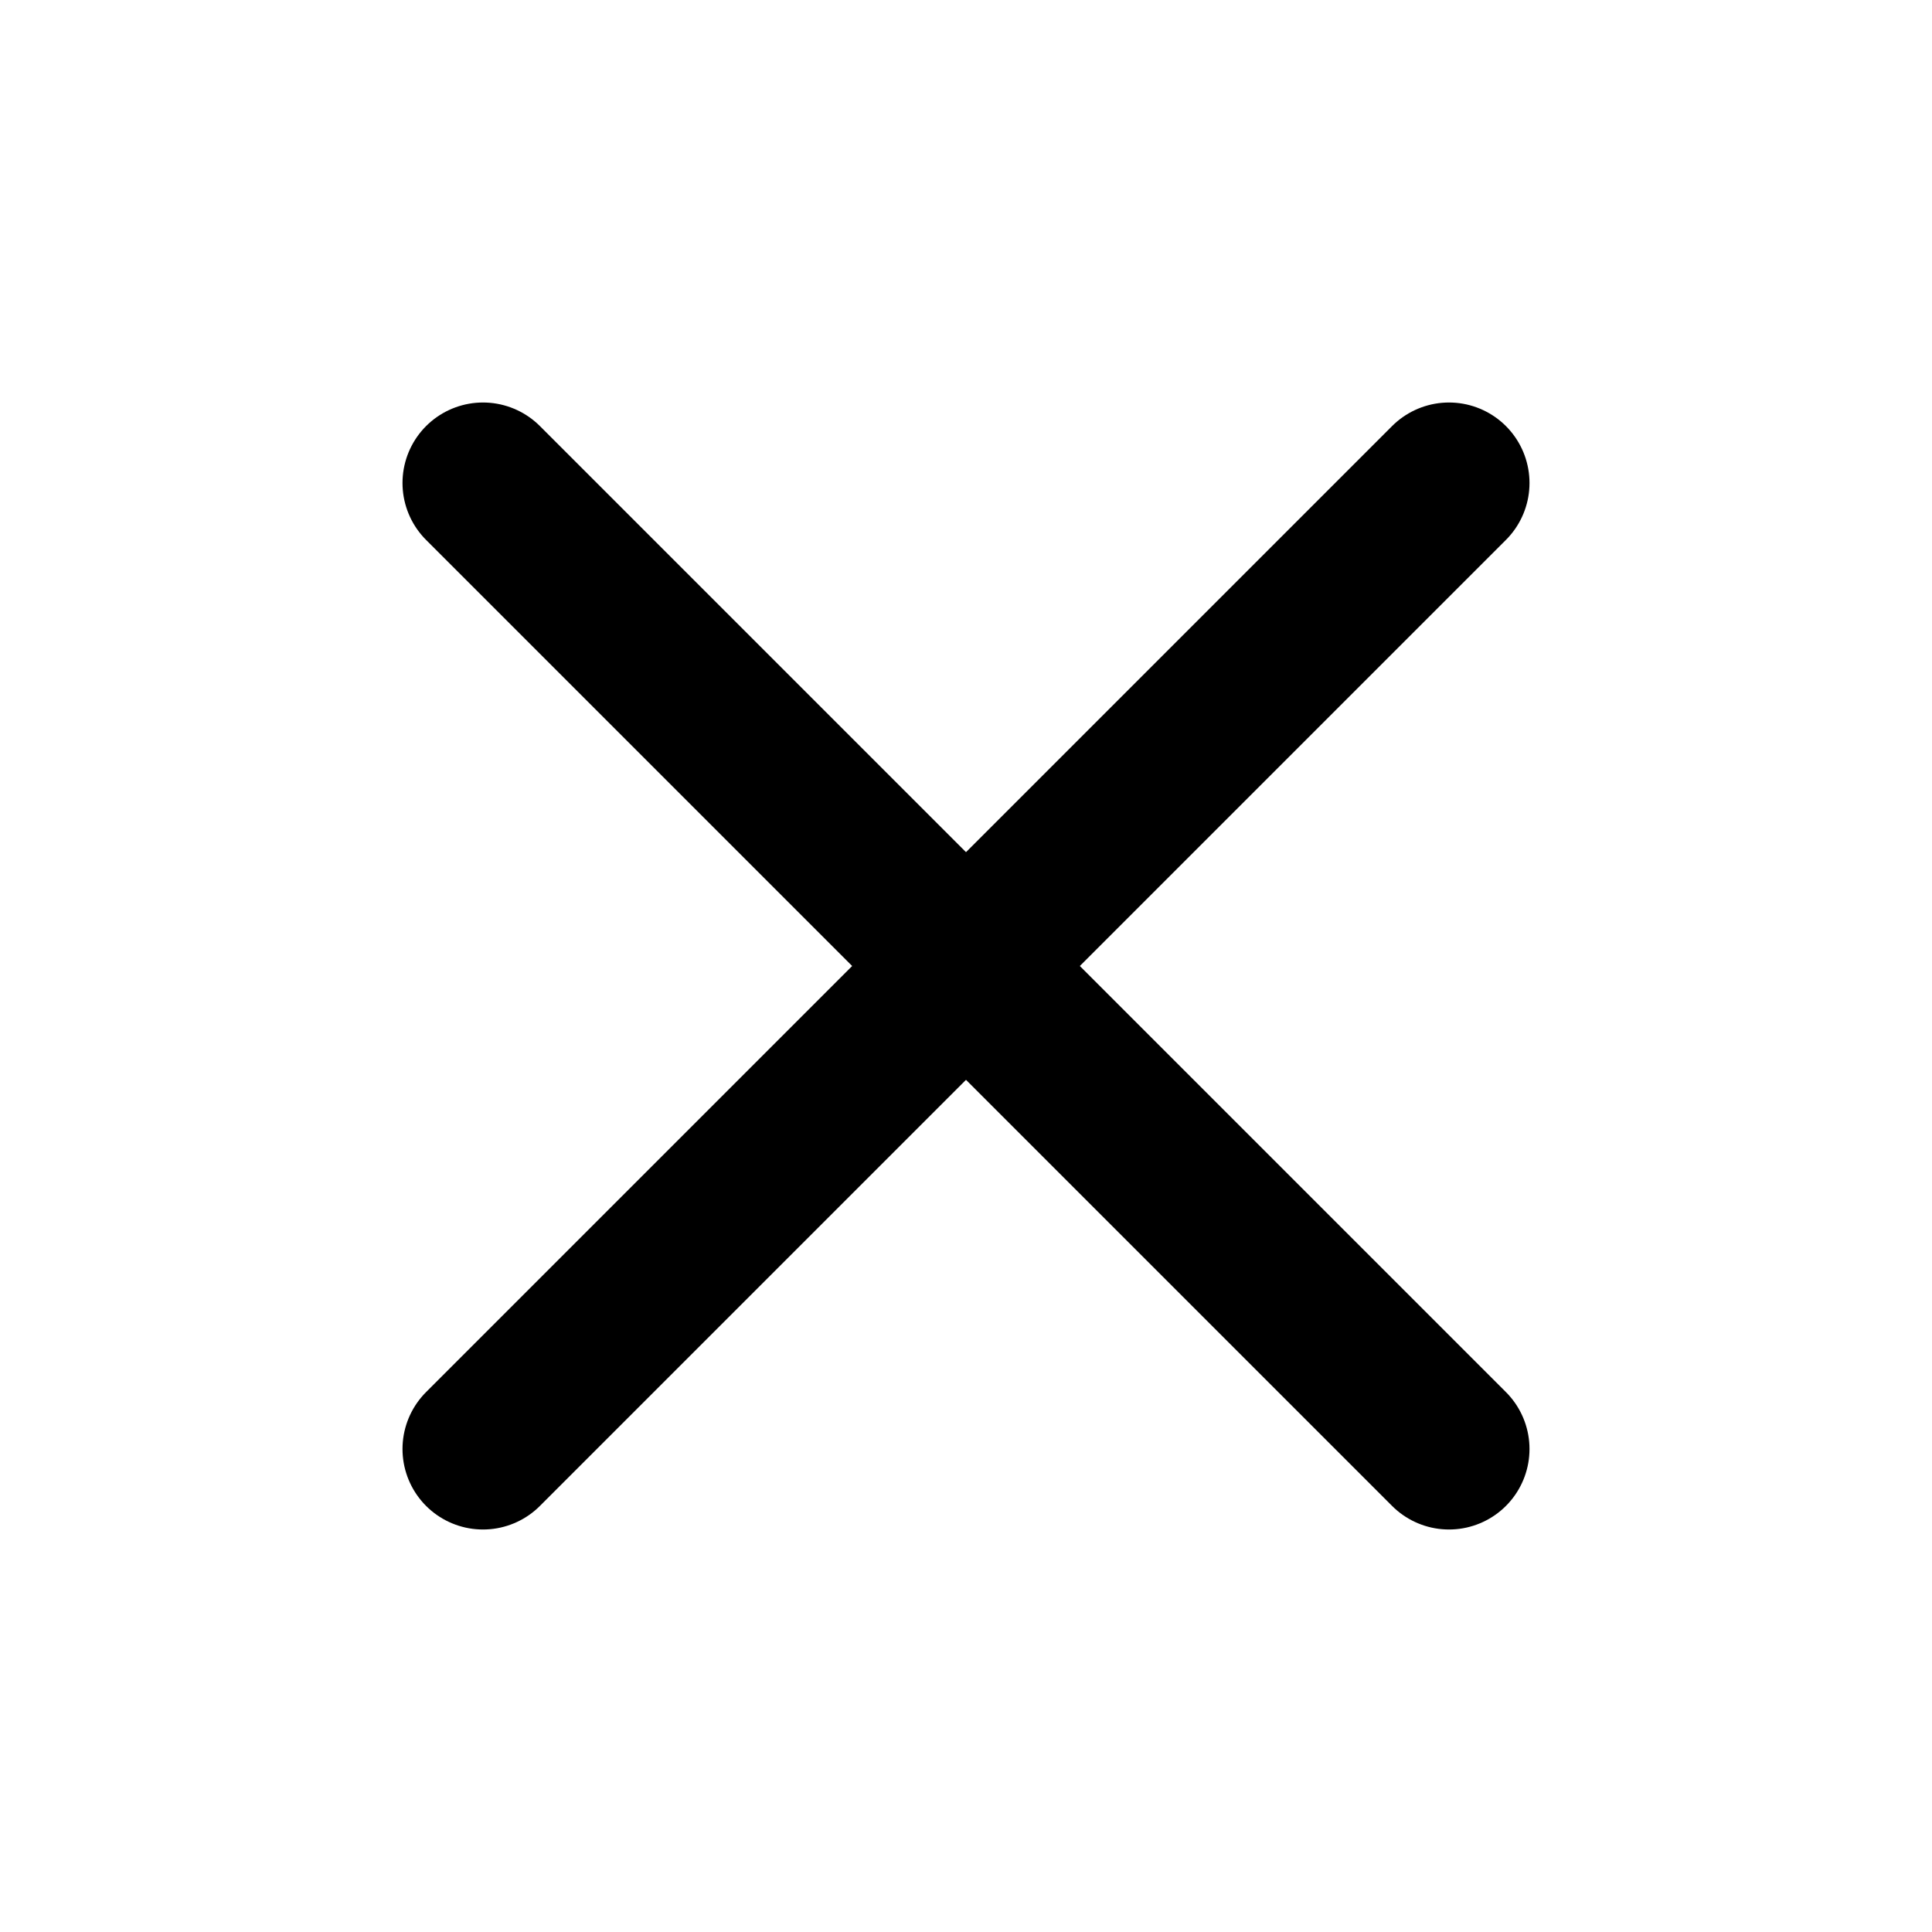
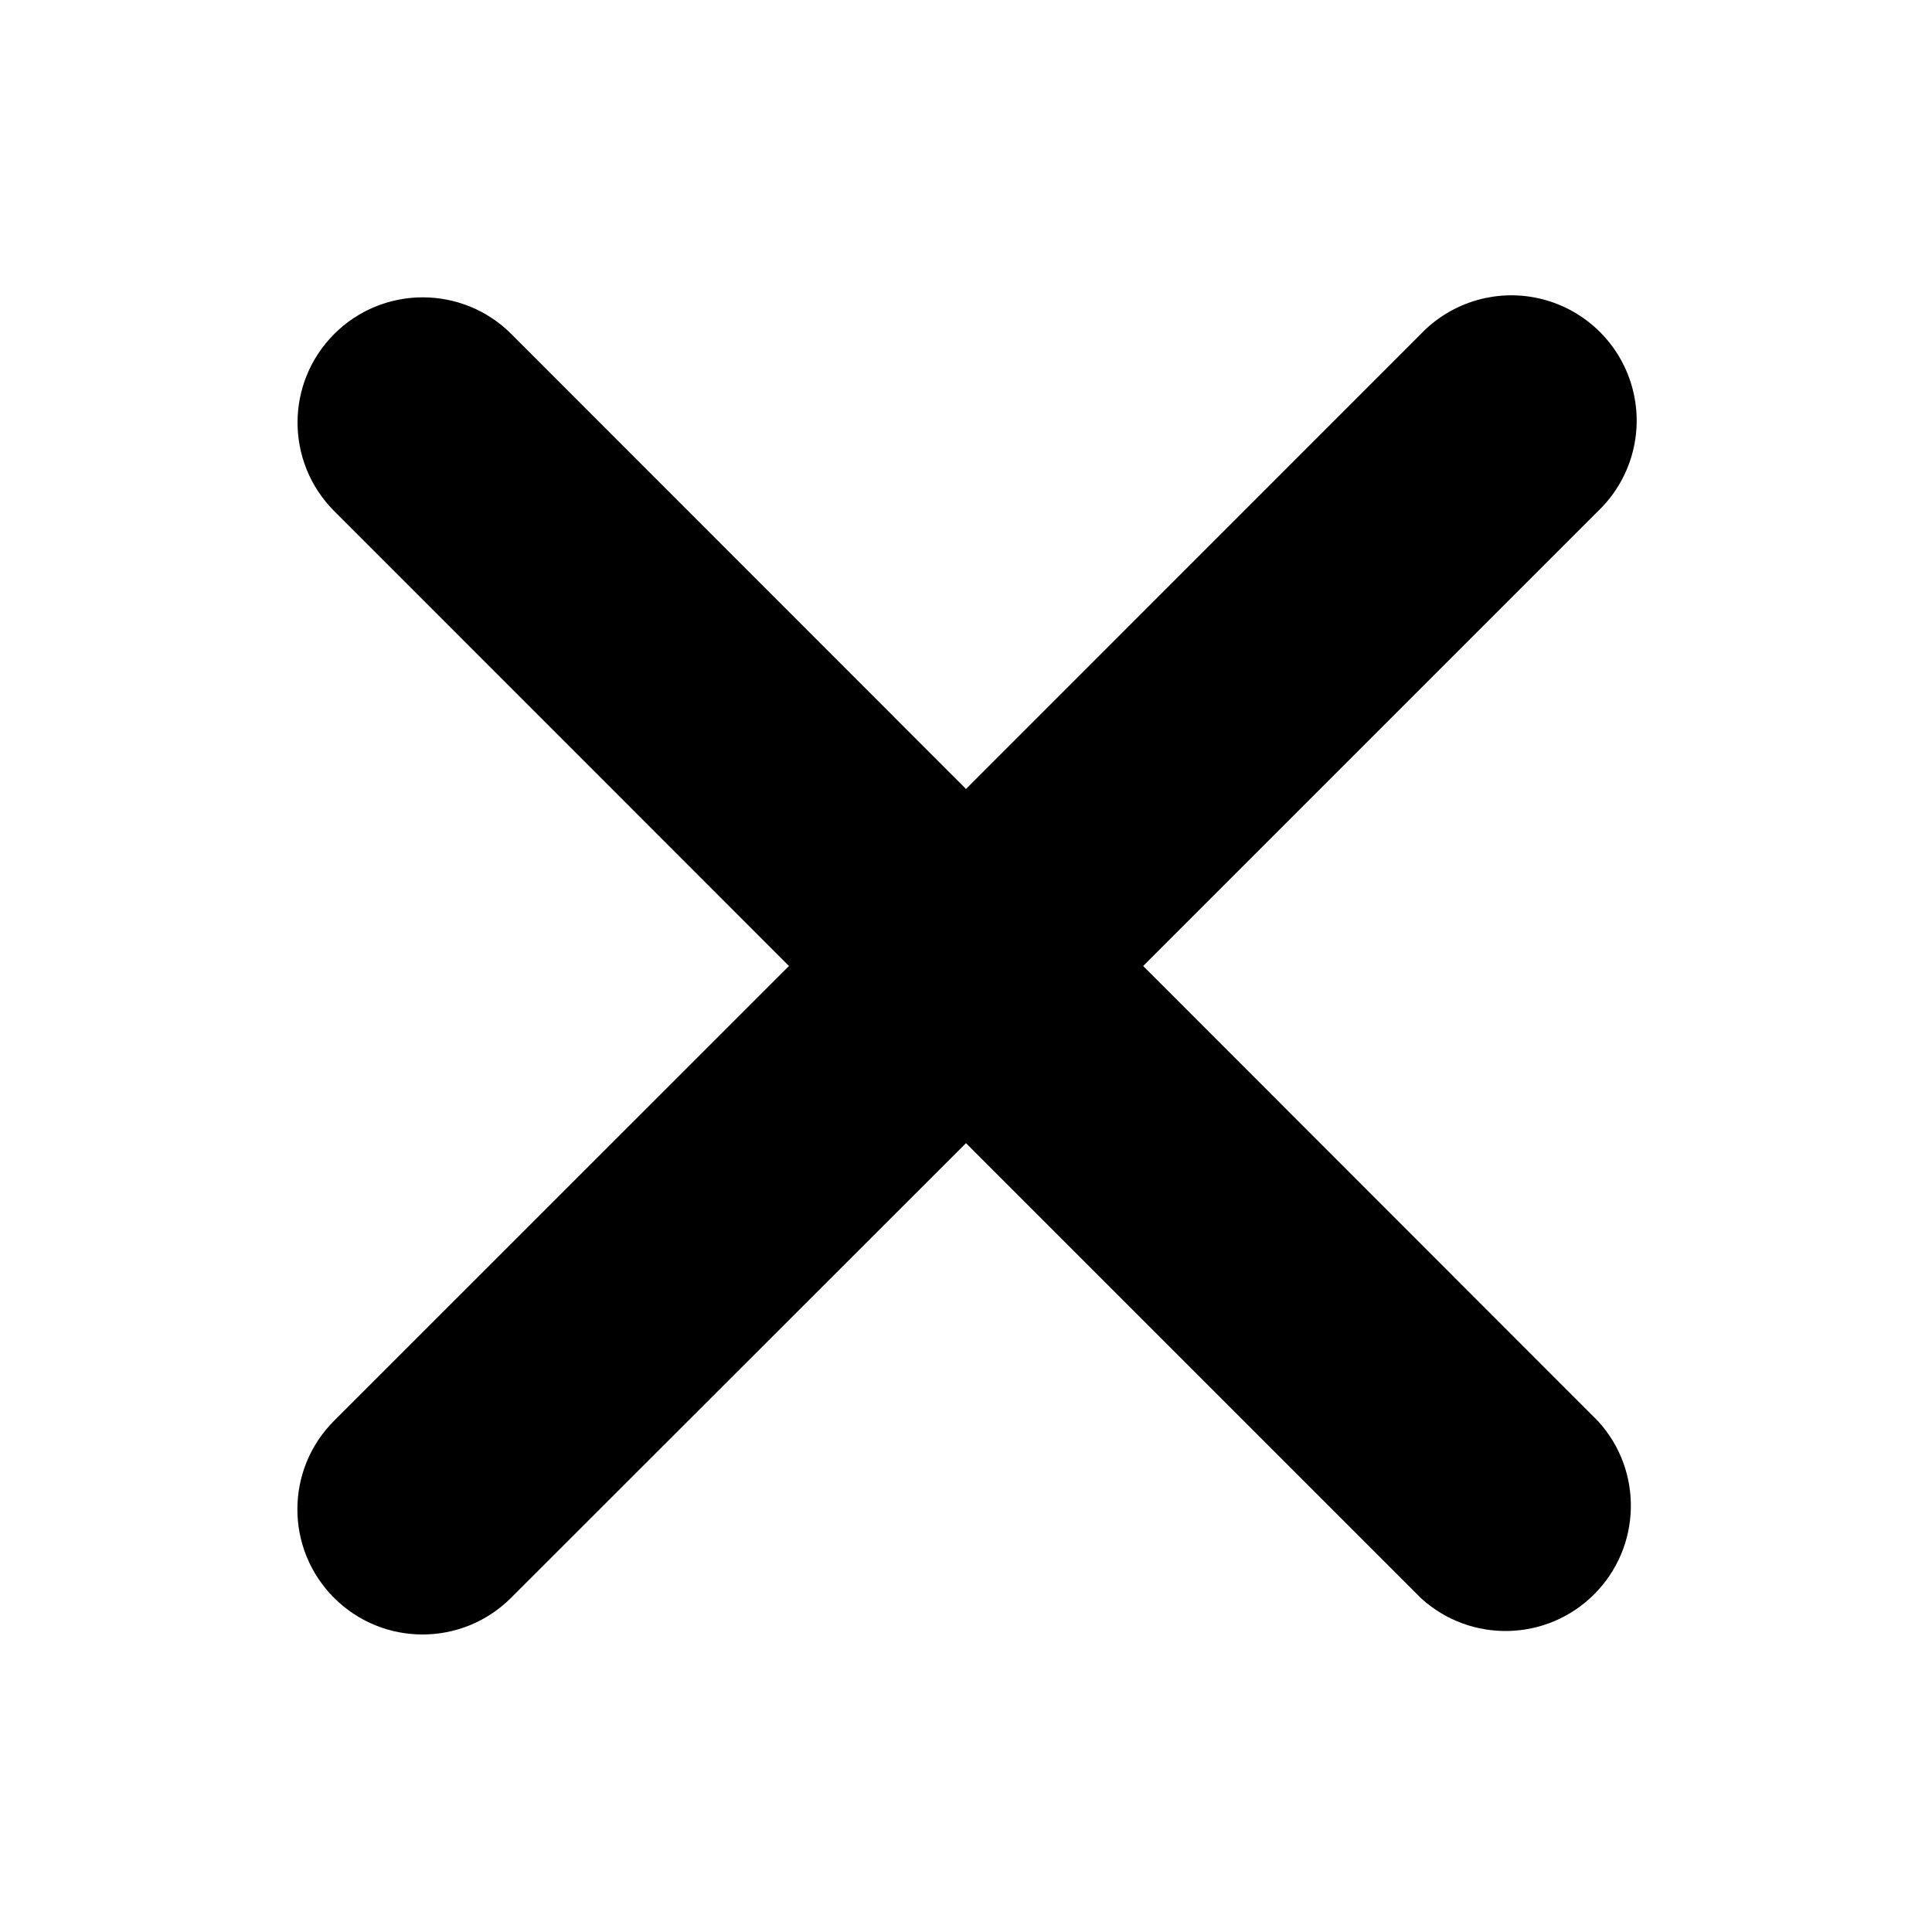
- <svg xmlns="http://www.w3.org/2000/svg" width="24" height="24" viewBox="0 0 24 24" fill="none" stroke="currentColor" stroke-width="2" stroke-linecap="round" stroke-linejoin="round" class="feather feather-x">
-   <line x1="18" y1="6" x2="6" y2="18" />
-   <line x1="6" y1="6" x2="18" y2="18" />
+ <svg xmlns="http://www.w3.org/2000/svg" fill="none" viewBox="0 0 14 14">
+   <path fill="currentColor" stroke="currentColor" stroke-width=".25" d="m5.894 7-3.385 3.384a.782.782 0 1 0 1.106 1.106L7 8.107l3.384 3.384a.783.783 0 0 0 1.106-1.106L8.107 7l3.385-3.385a.783.783 0 1 0-1.107-1.107L7 5.894 3.617 2.509A.782.782 0 1 0 2.51 3.615L5.894 7Z" />
</svg>
